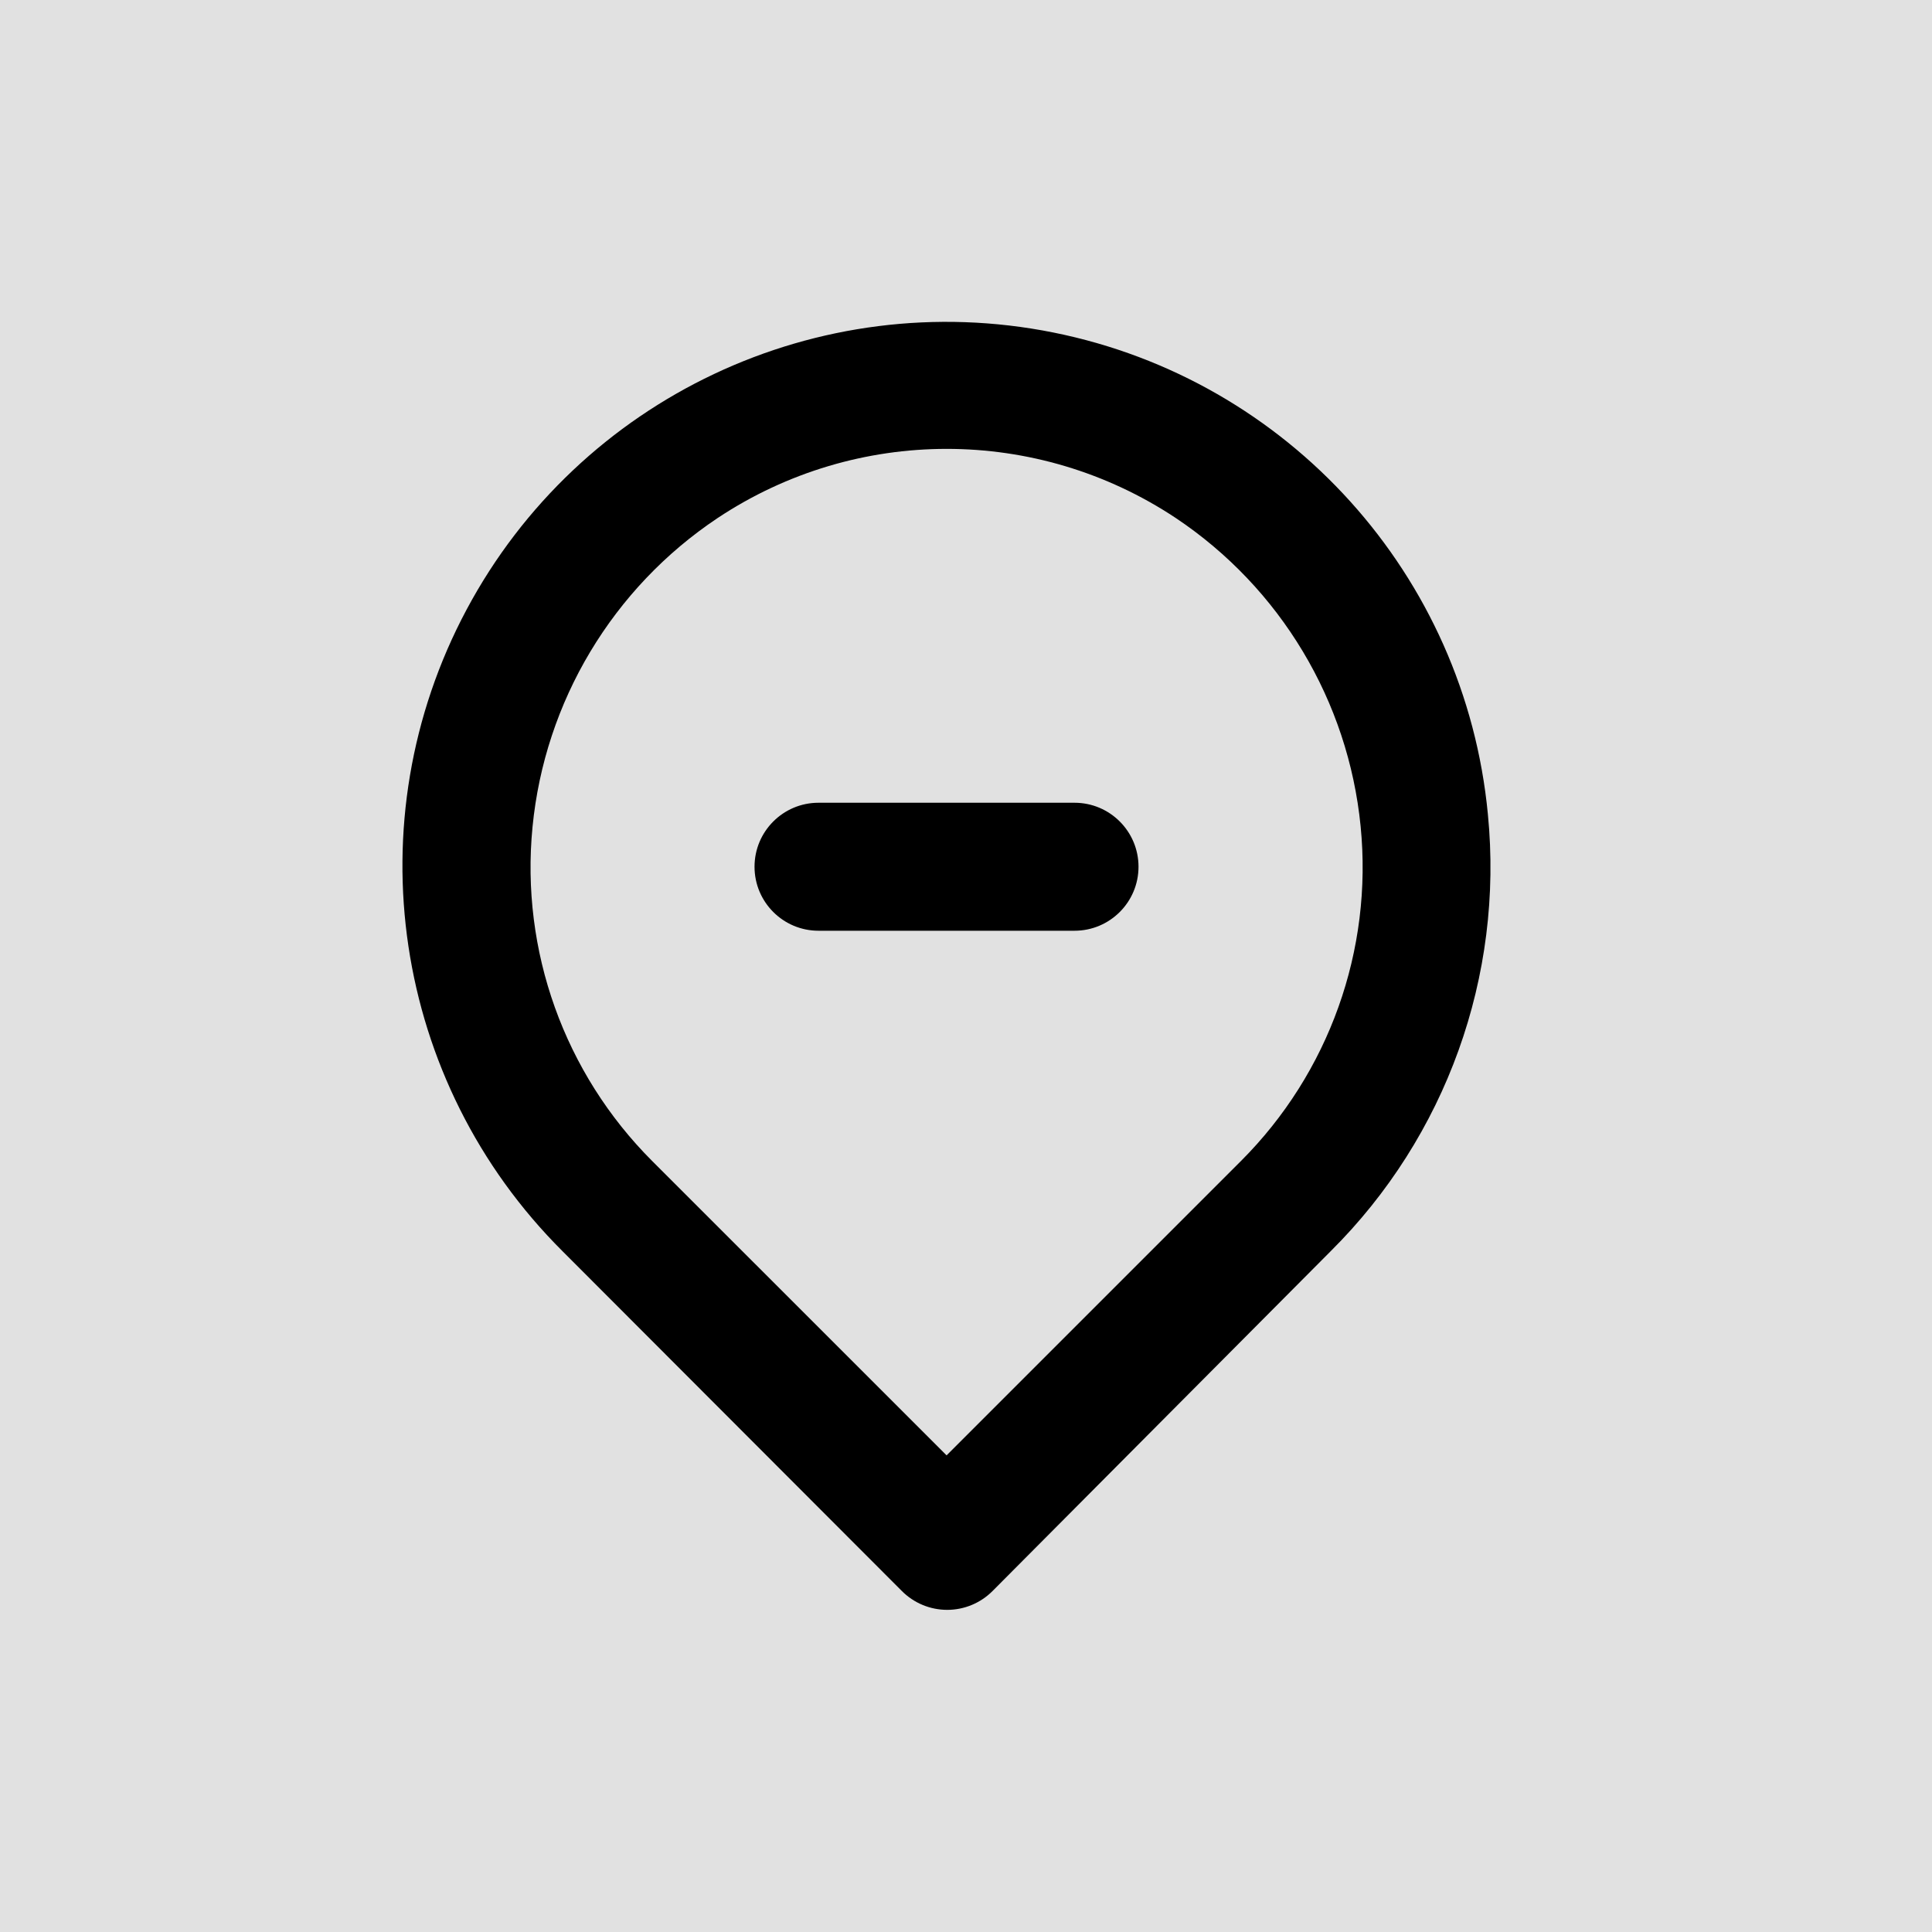
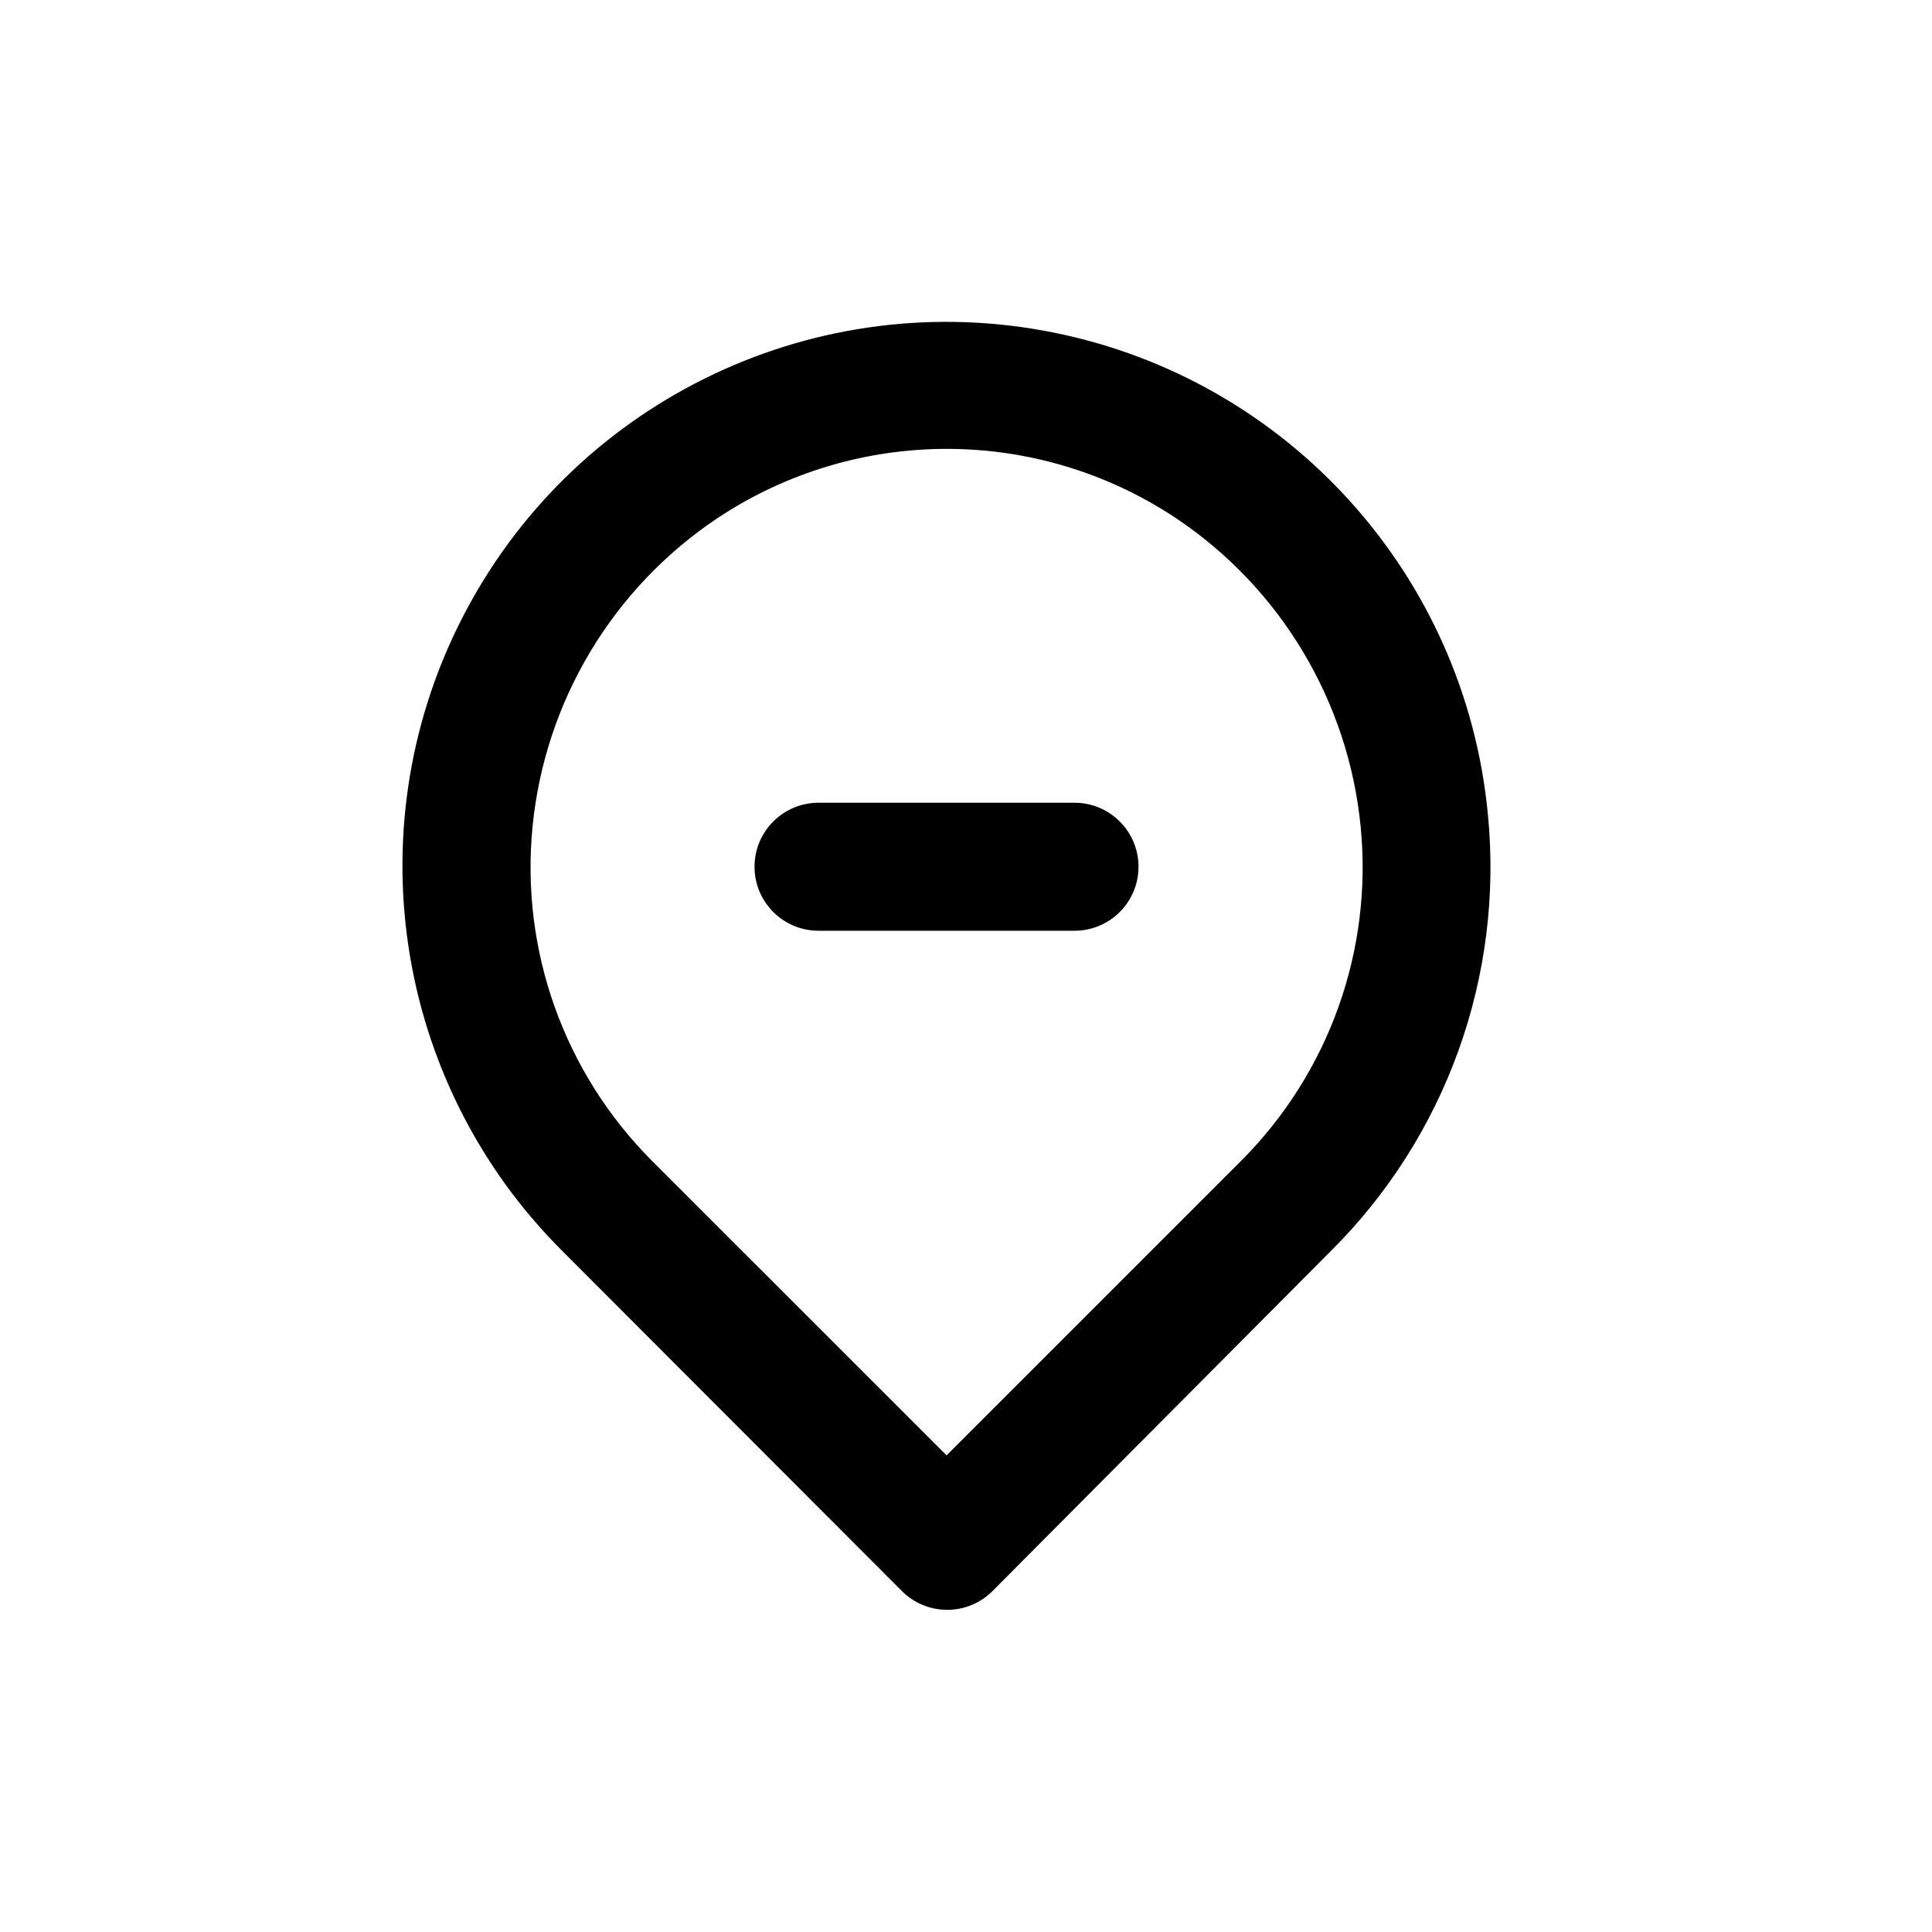
<svg xmlns="http://www.w3.org/2000/svg" id="pin_marker_minus" data-name="pin marker minus" width="24" height="24" viewBox="0 0 24 24">
-   <rect id="Shape" width="24" height="24" opacity="0.12" />
+   <rect id="Shape" width="24" height="24" opacity="0" />
  <path id="map-marker-minus" d="M11.846,7.909H8.666a.795.795,0,0,0,0,1.59h3.18a.795.795,0,0,0,0-1.59Zm5.135.143A6.757,6.757,0,1,0,5.487,13.481L9.7,17.7a.795.795,0,0,0,1.129,0l4.2-4.221A6.725,6.725,0,0,0,16.981,8.052ZM13.913,12.36l-3.656,3.656L6.6,12.36A5.159,5.159,0,0,1,5.113,8.211a5.222,5.222,0,0,1,2.3-3.839,5.143,5.143,0,0,1,5.691,0A5.222,5.222,0,0,1,15.4,8.2,5.159,5.159,0,0,1,13.913,12.36Z" transform="translate(1.502 2.063)" />
</svg>
